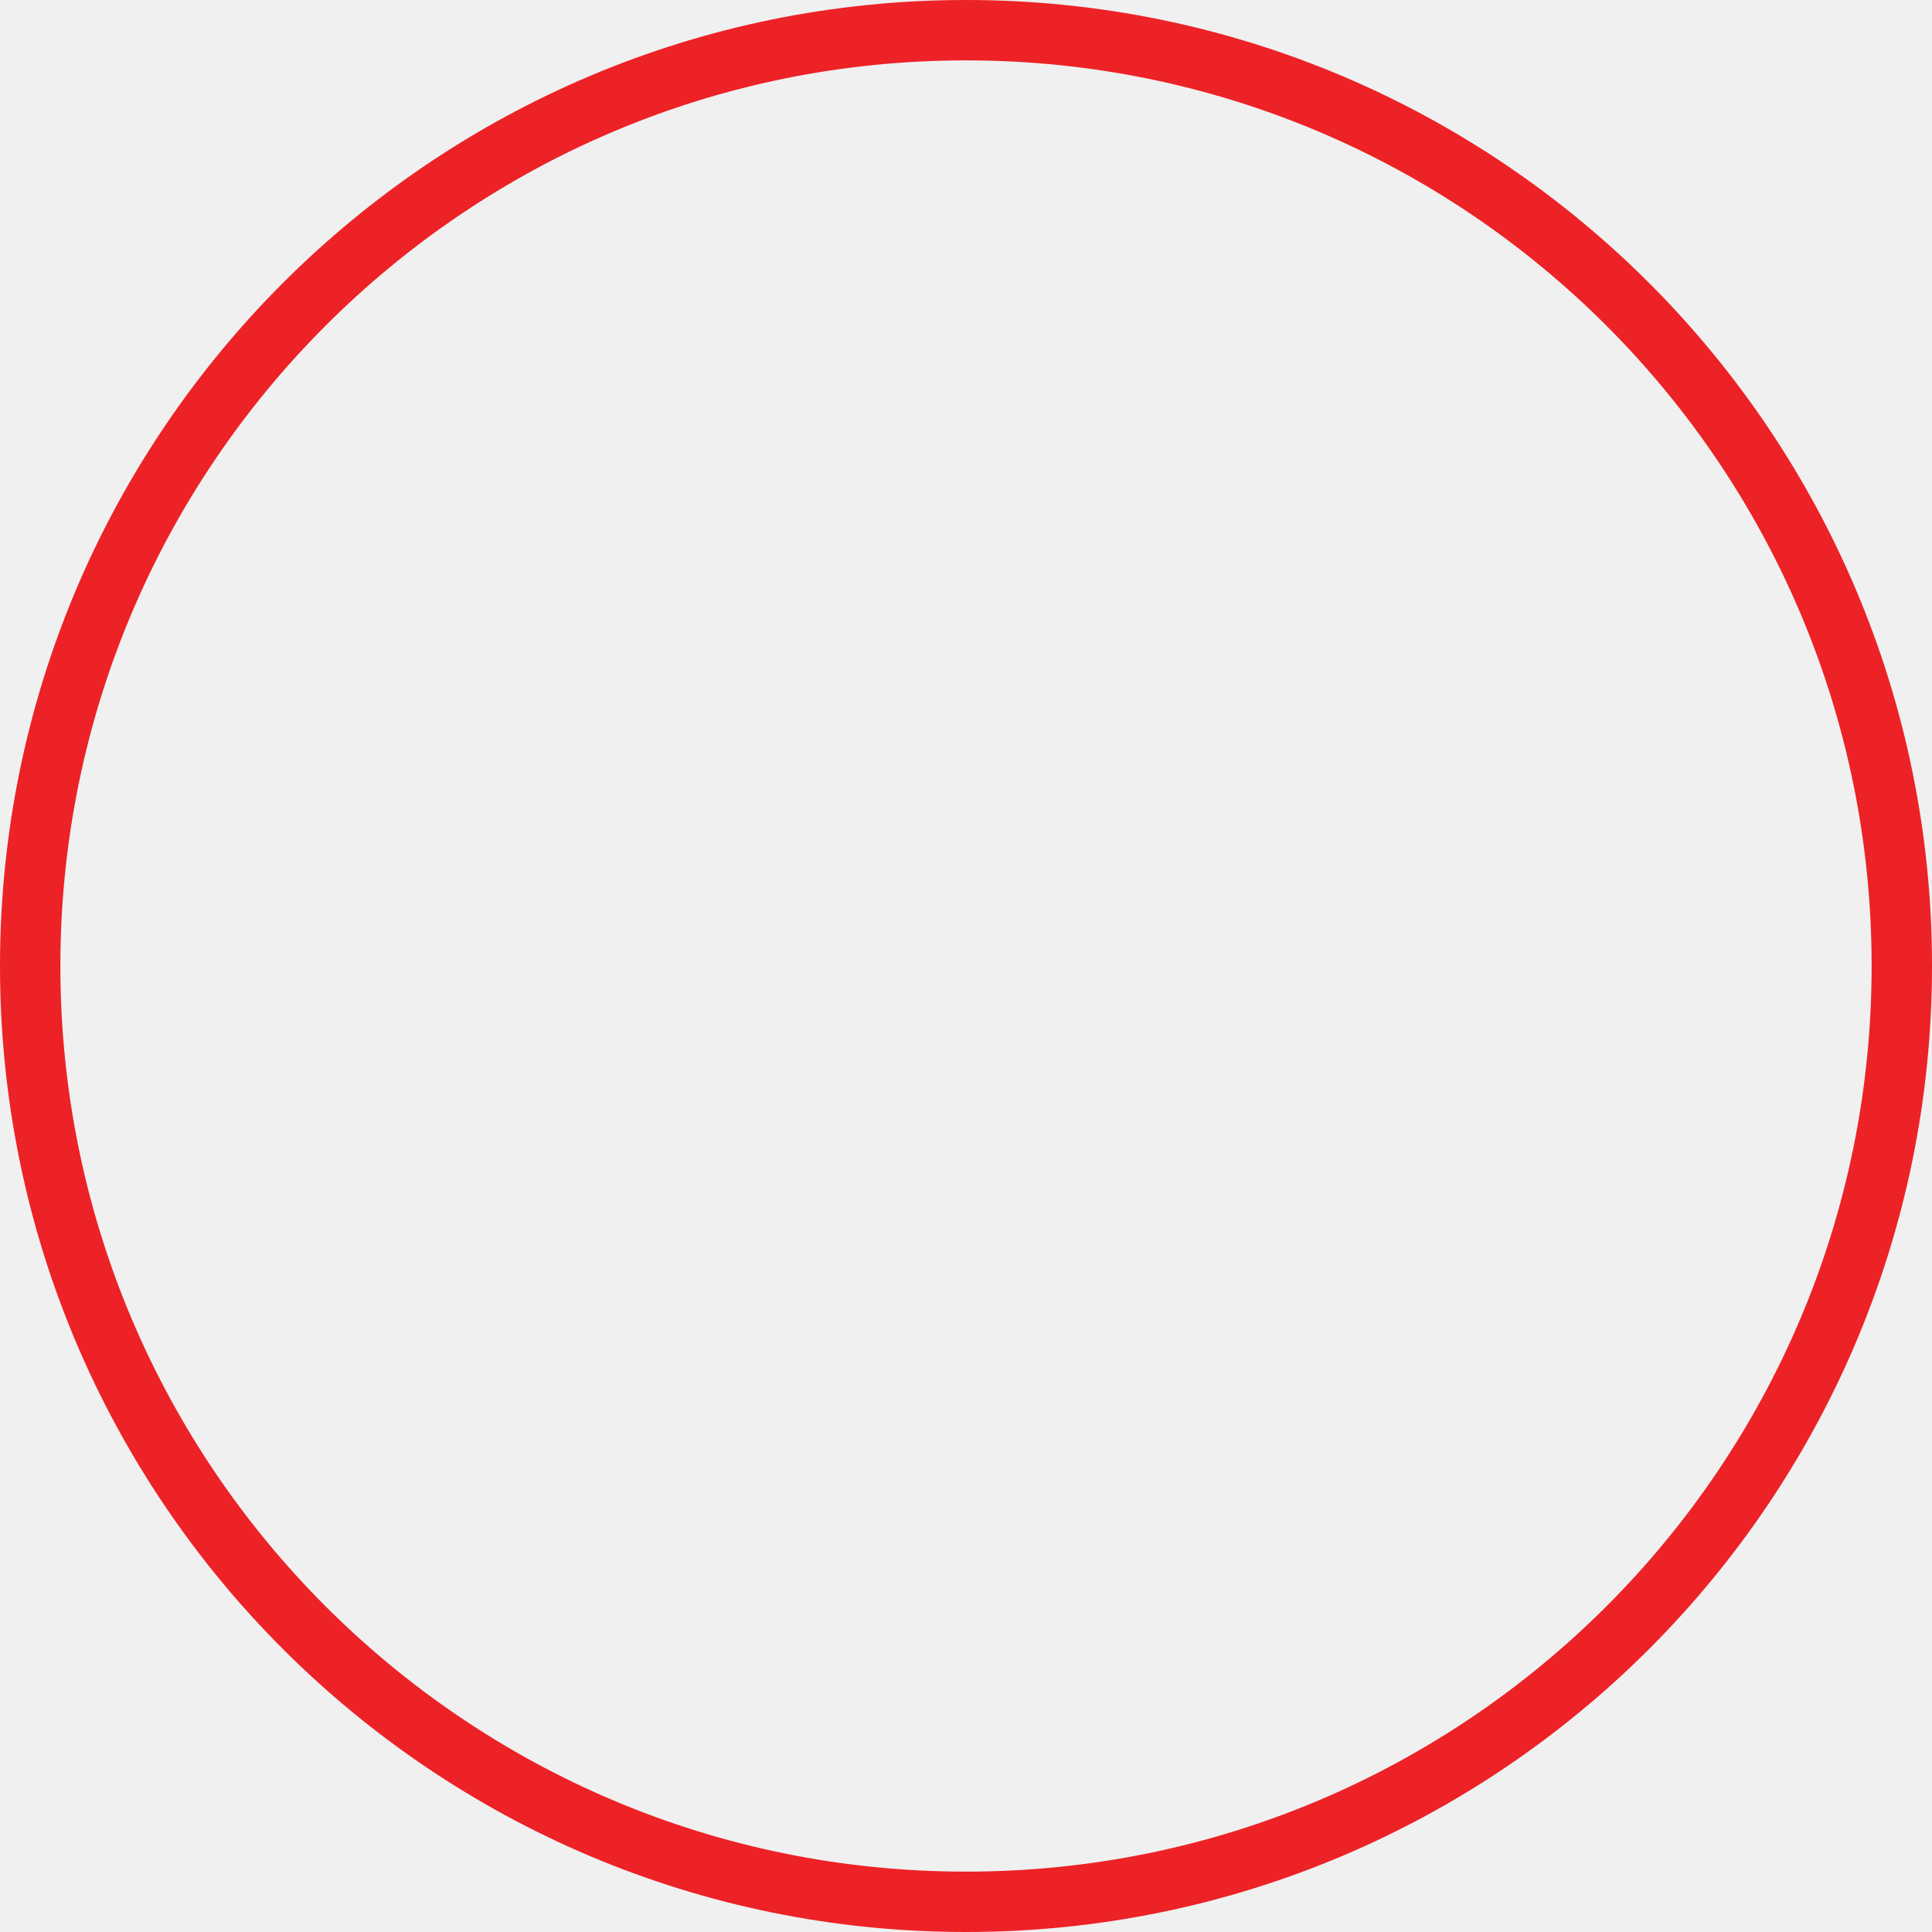
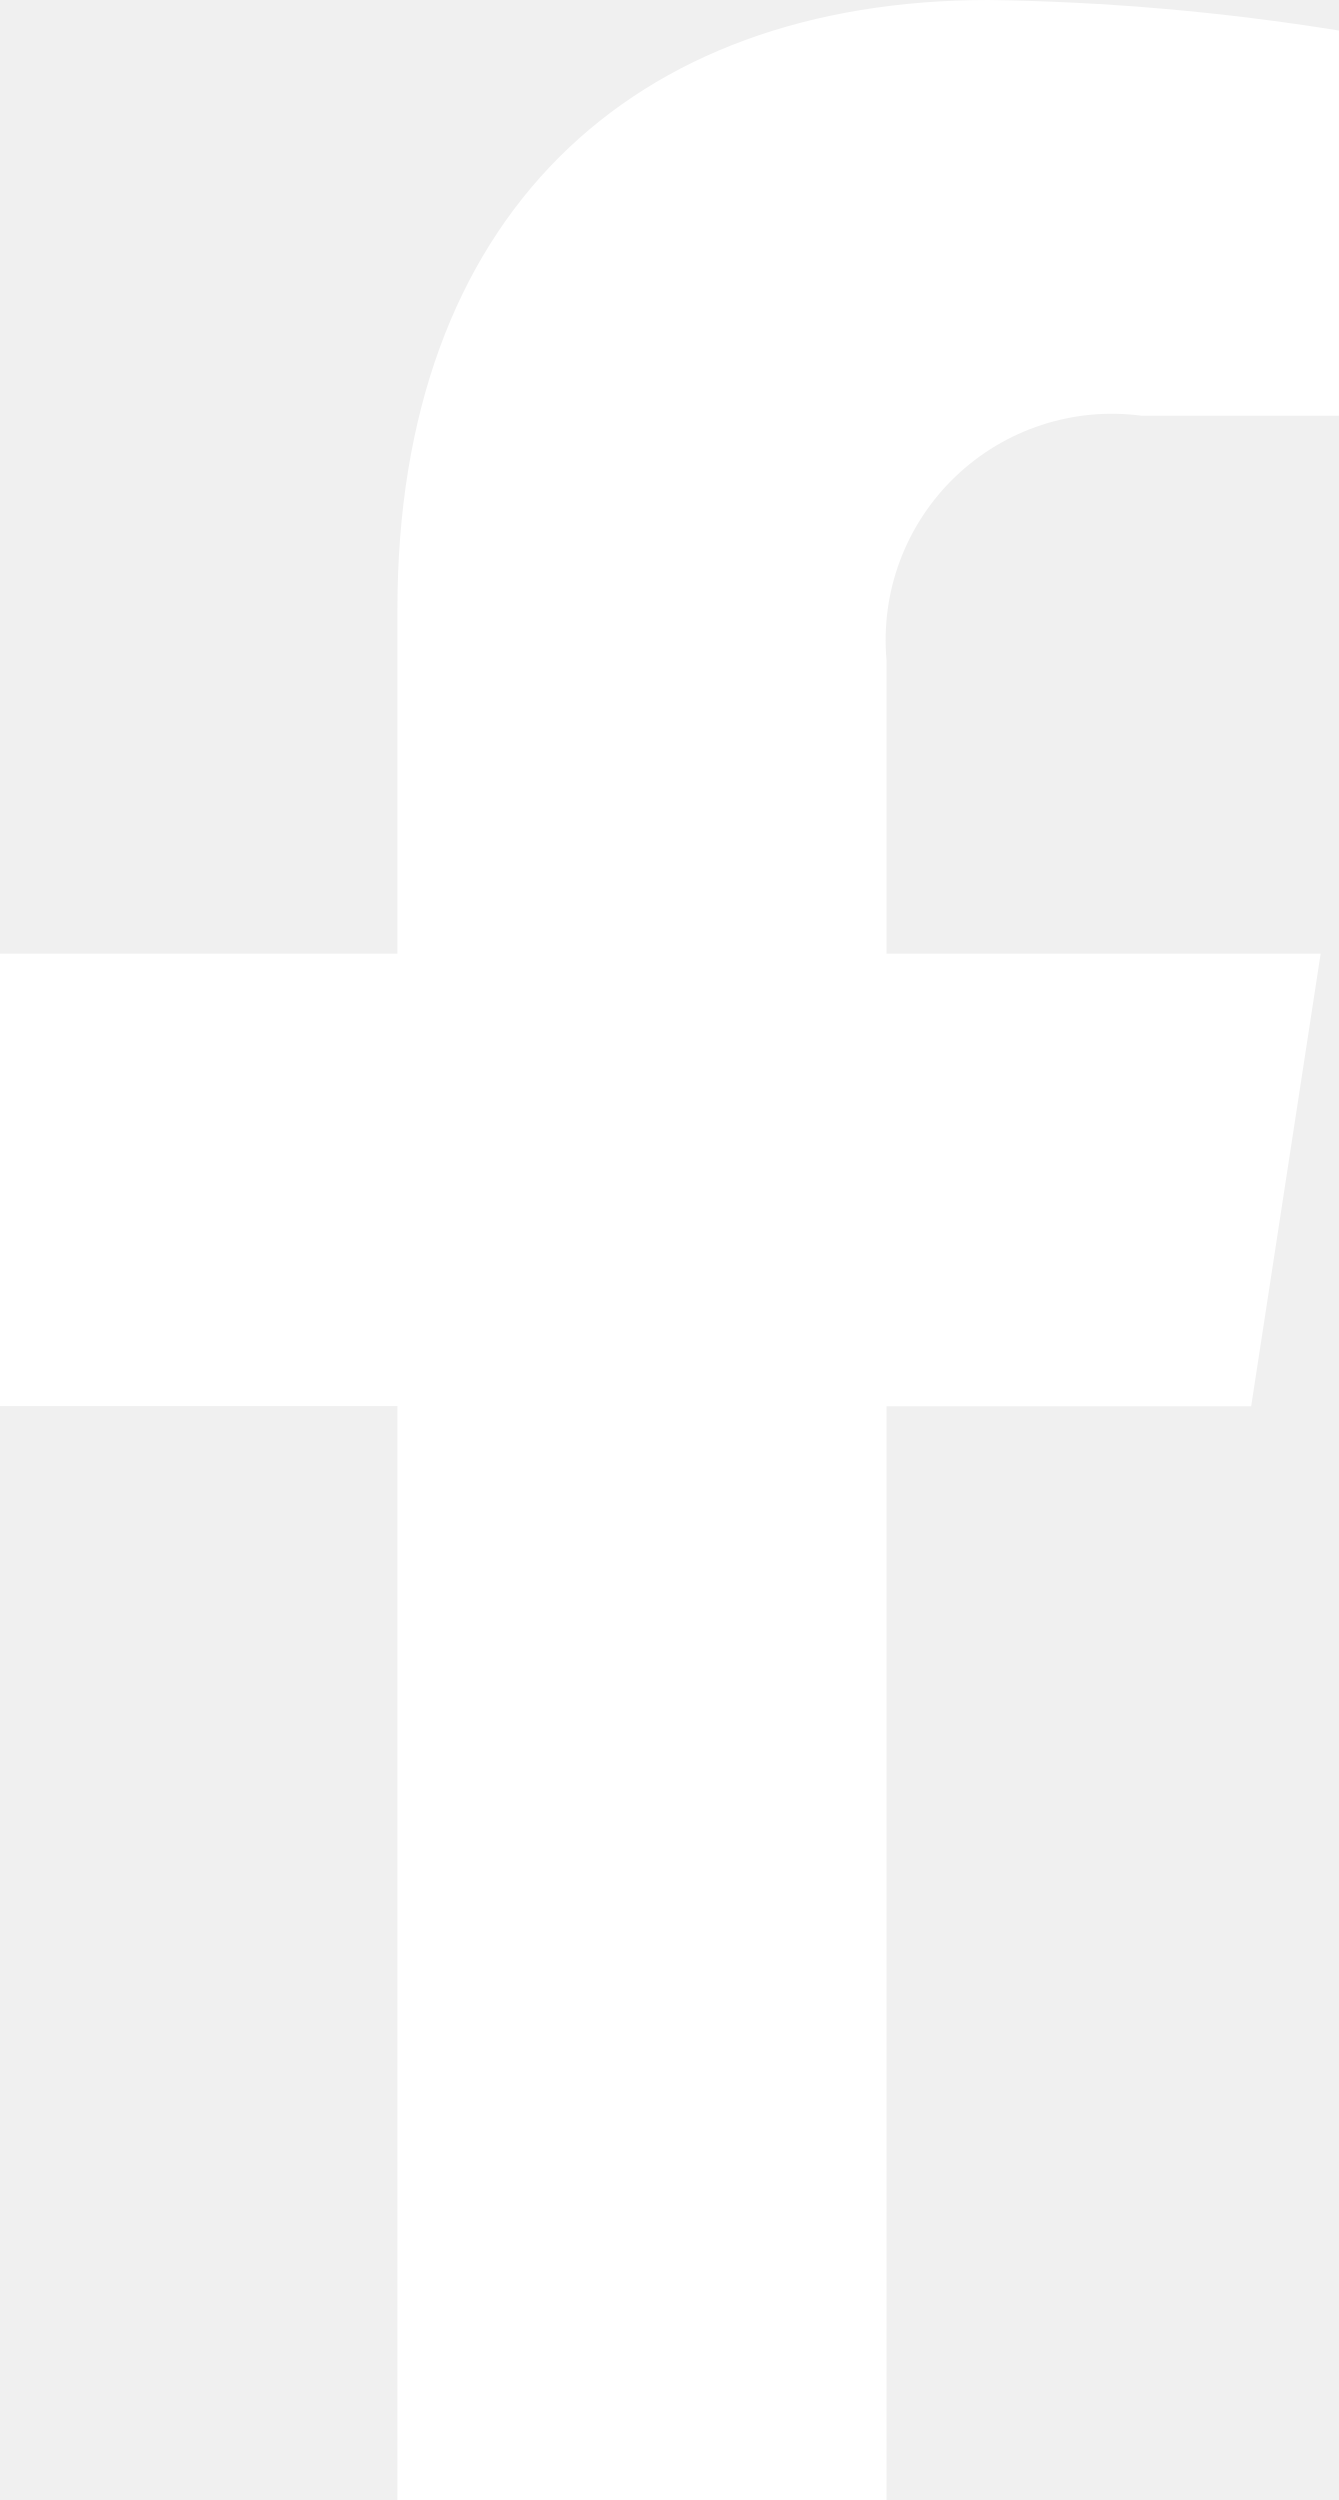
- <svg xmlns="http://www.w3.org/2000/svg" width="64" height="64" viewBox="0 0 64 64">
-   <g id="Ellipse_11" data-name="Ellipse 11" fill="none" stroke="#ec2227" stroke-width="2">
-     <circle cx="32" cy="32" r="32" stroke="none" />
-     <circle cx="32" cy="32" r="31" fill="none" />
-   </g>
+ <svg xmlns="http://www.w3.org/2000/svg" width="13.759" height="25.69" viewBox="0 0 13.759 25.69">
+   <path id="facebook-f-brands" d="M35.747,14.451,36.461,9.8H32V6.784a2.325,2.325,0,0,1,2.621-2.512h2.028V.314A24.732,24.732,0,0,0,33.049,0c-3.674,0-6.075,2.227-6.075,6.258V9.8H22.89v4.649h4.084V25.69H32V14.451Z" transform="translate(-22.89)" fill="#fff" />
</svg>
